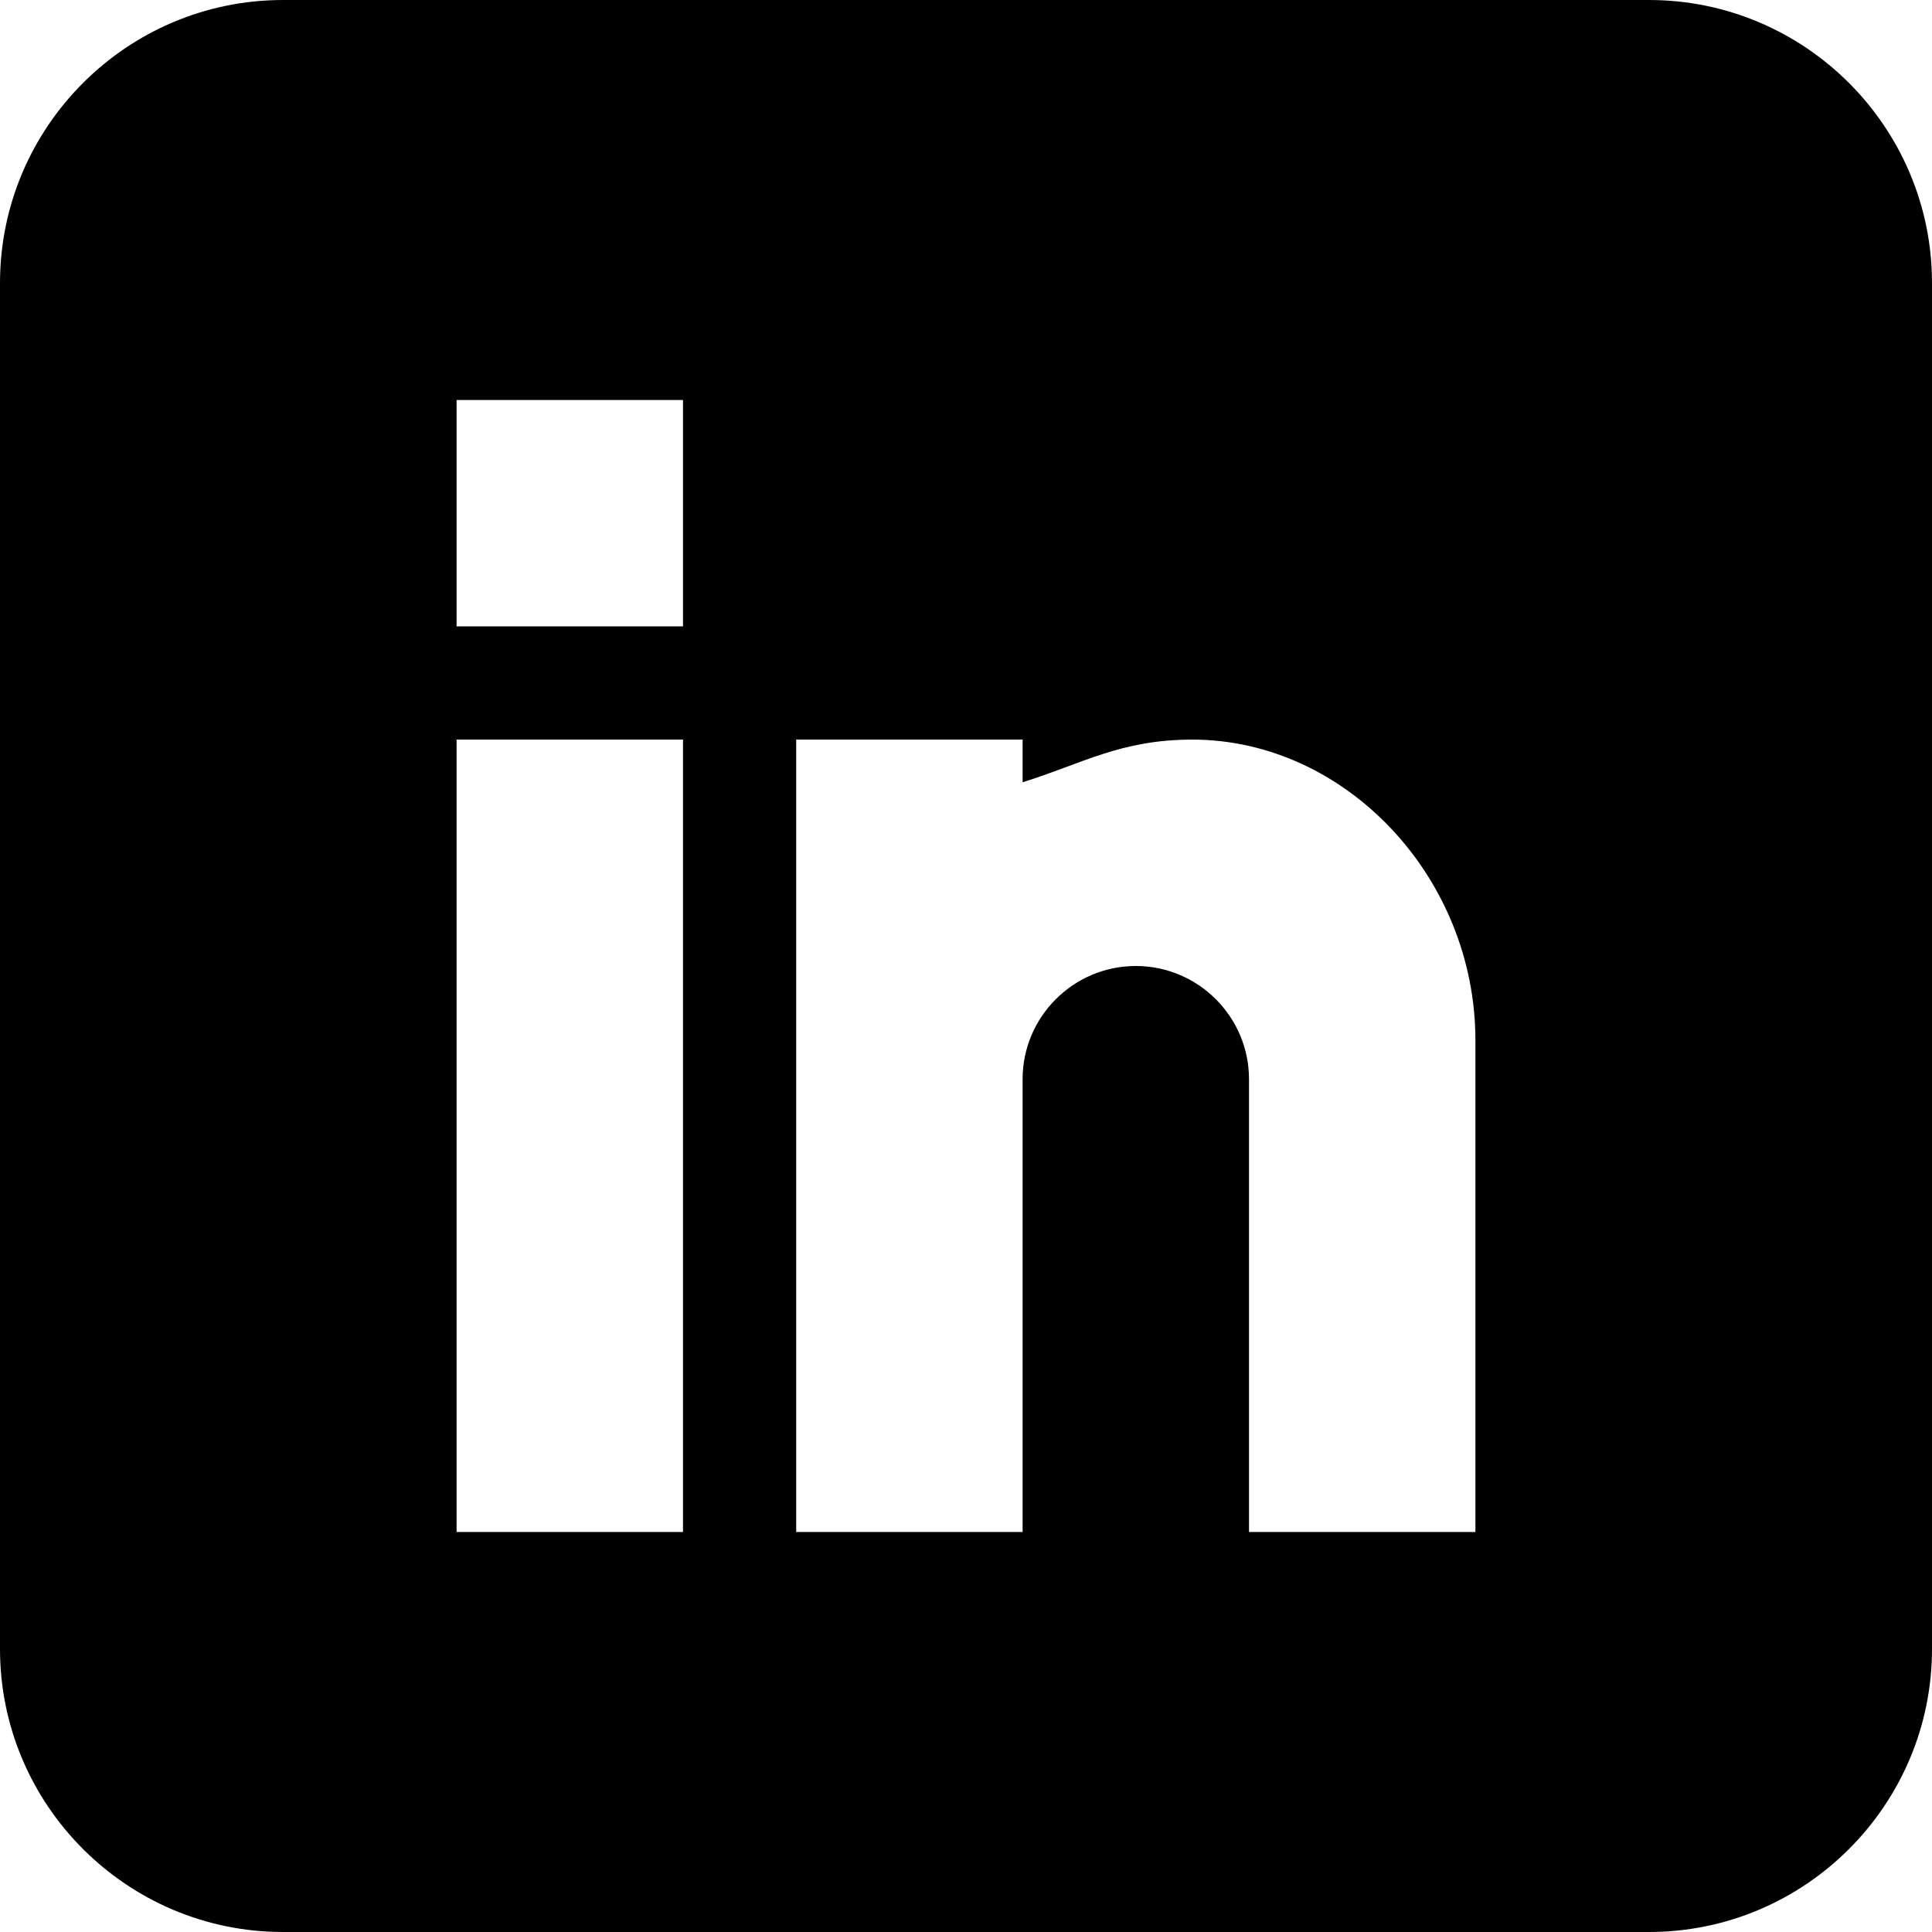
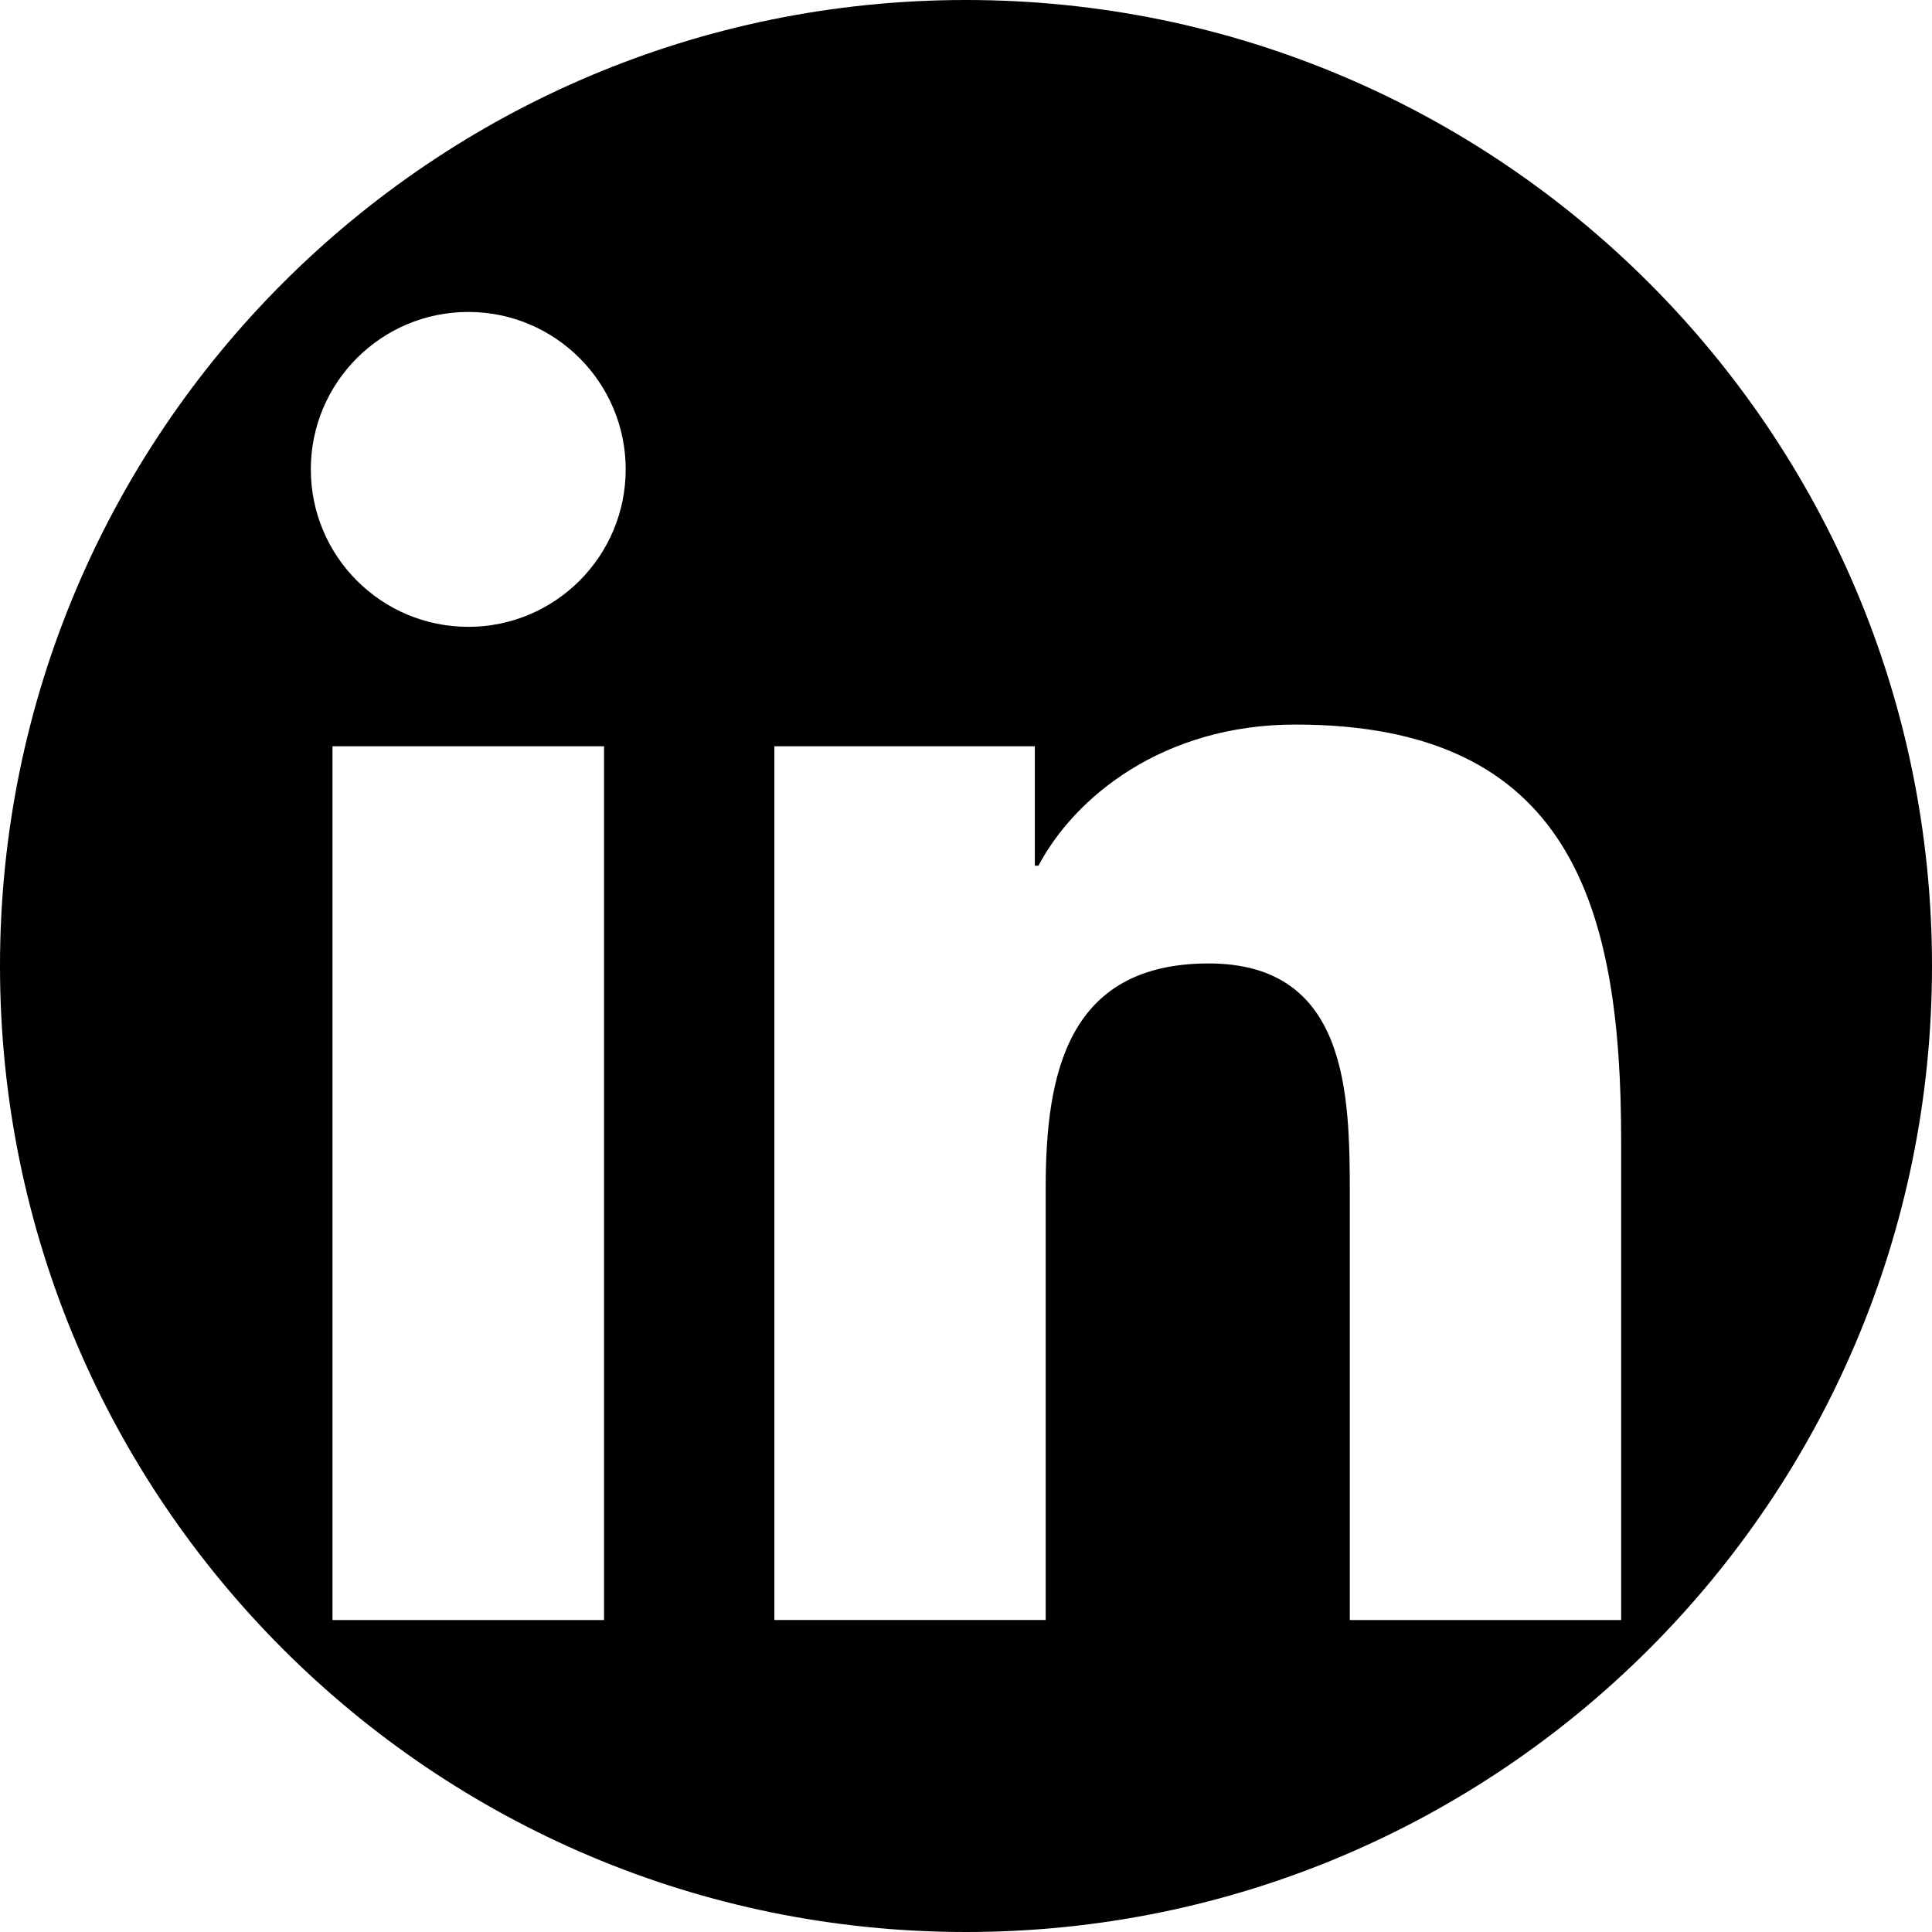
- <svg xmlns="http://www.w3.org/2000/svg" viewBox="0 0 512 512">
-   <path d="m437 0h-362c-41.352 0-75 33.648-75 75v362c0 41.352 33.648 75 75 75h362c41.352 0 75-33.648 75-75v-362c0-41.352-33.648-75-75-75zm-256 406h-60v-210h60zm0-240h-60v-60h60zm210 240h-60v-120c0-16.539-13.461-30-30-30s-30 13.461-30 30v120h-60v-210h60v11.309c15.719-4.887 25.93-11.309 45-11.309 40.691.043 75 36.547 75 79.688zm0 0" />
+ <svg xmlns="http://www.w3.org/2000/svg" version="1.1" id="Capa_1" x="0px" y="0px" width="97.75px" height="97.75px" viewBox="0 0 97.75 97.75" style="enable-background:new 0 0 97.75 97.75;" xml:space="preserve">
+   <g>
+     <path d="M48.875,0C21.882,0,0,21.882,0,48.875S21.882,97.75,48.875,97.75S97.75,75.868,97.75,48.875S75.868,0,48.875,0z    M30.562,81.966h-13.74V37.758h13.74V81.966z M23.695,31.715c-4.404,0-7.969-3.57-7.969-7.968c0.001-4.394,3.565-7.964,7.969-7.964   c4.392,0,7.962,3.57,7.962,7.964C31.657,28.146,28.086,31.715,23.695,31.715z M82.023,81.966H68.294V60.467   c0-5.127-0.095-11.721-7.142-11.721c-7.146,0-8.245,5.584-8.245,11.35v21.869H39.179V37.758h13.178v6.041h0.185   c1.835-3.476,6.315-7.14,13-7.14c13.913,0,16.481,9.156,16.481,21.059V81.966z" />
+   </g>
+   <g>
+ </g>
+   <g>
+ </g>
+   <g>
+ </g>
+   <g>
+ </g>
+   <g>
+ </g>
+   <g>
+ </g>
+   <g>
+ </g>
+   <g>
+ </g>
+   <g>
+ </g>
+   <g>
+ </g>
+   <g>
+ </g>
+   <g>
+ </g>
+   <g>
+ </g>
+   <g>
+ </g>
+   <g>
+ </g>
</svg>
